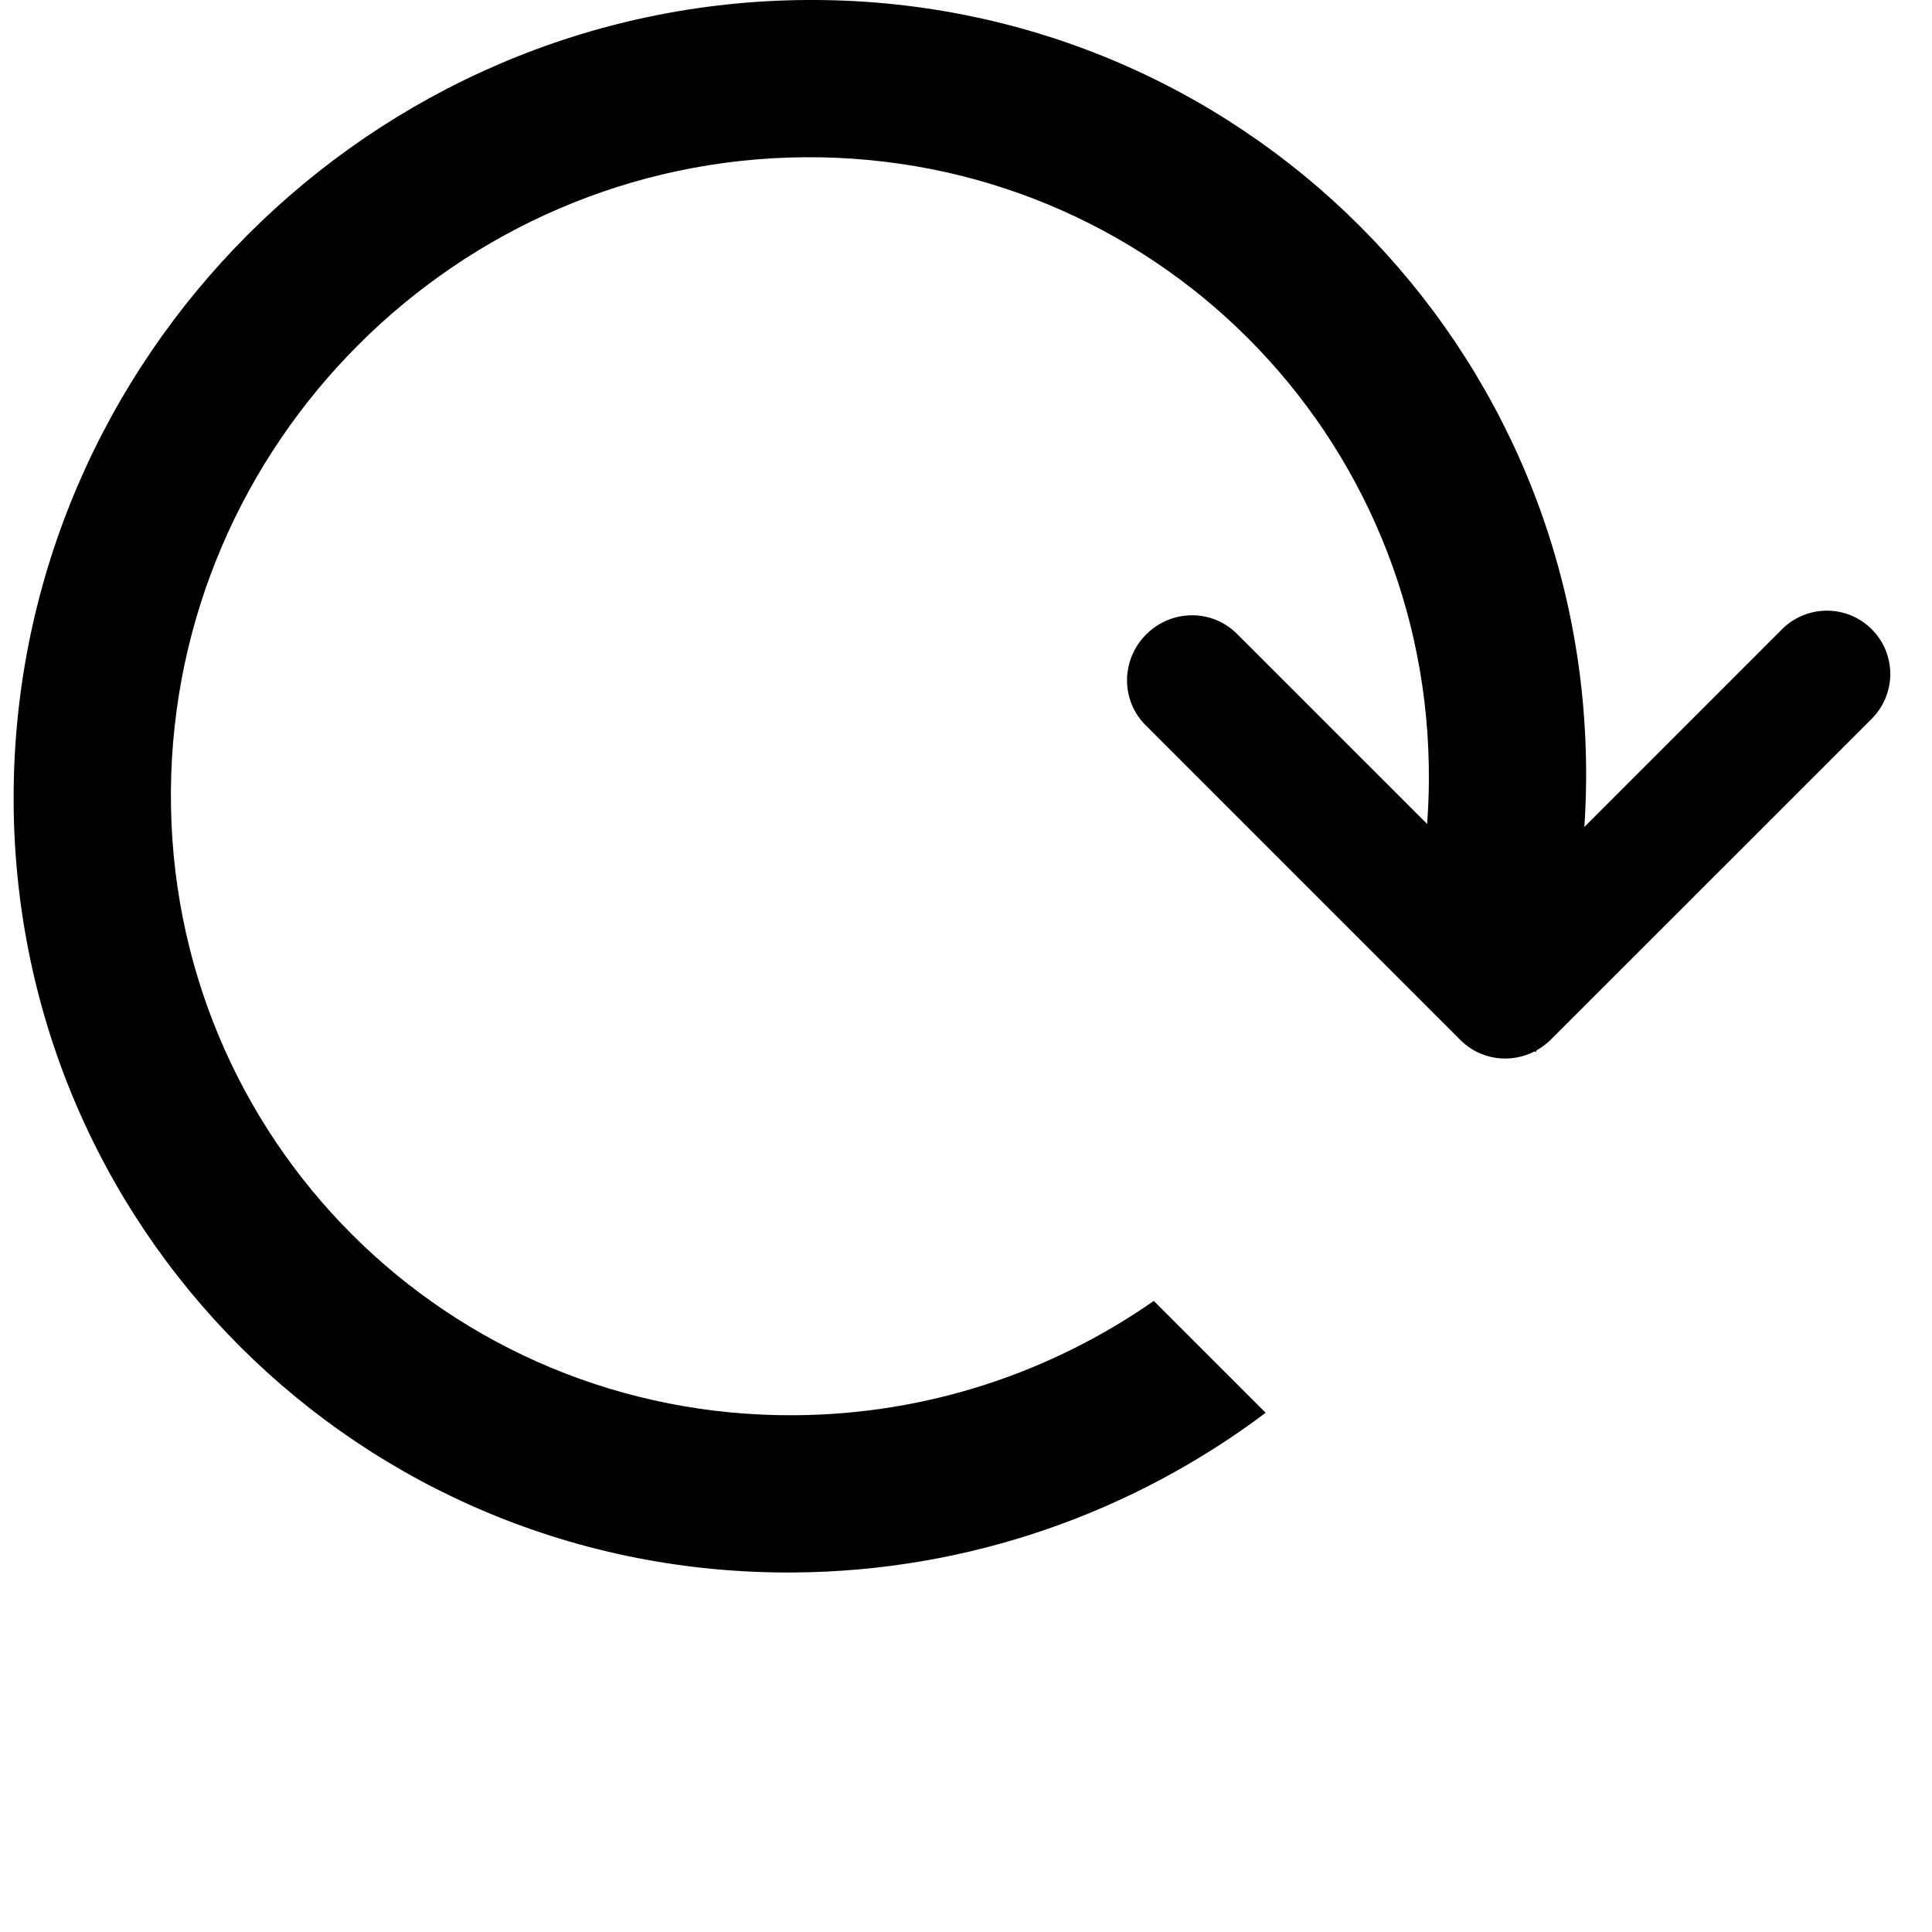
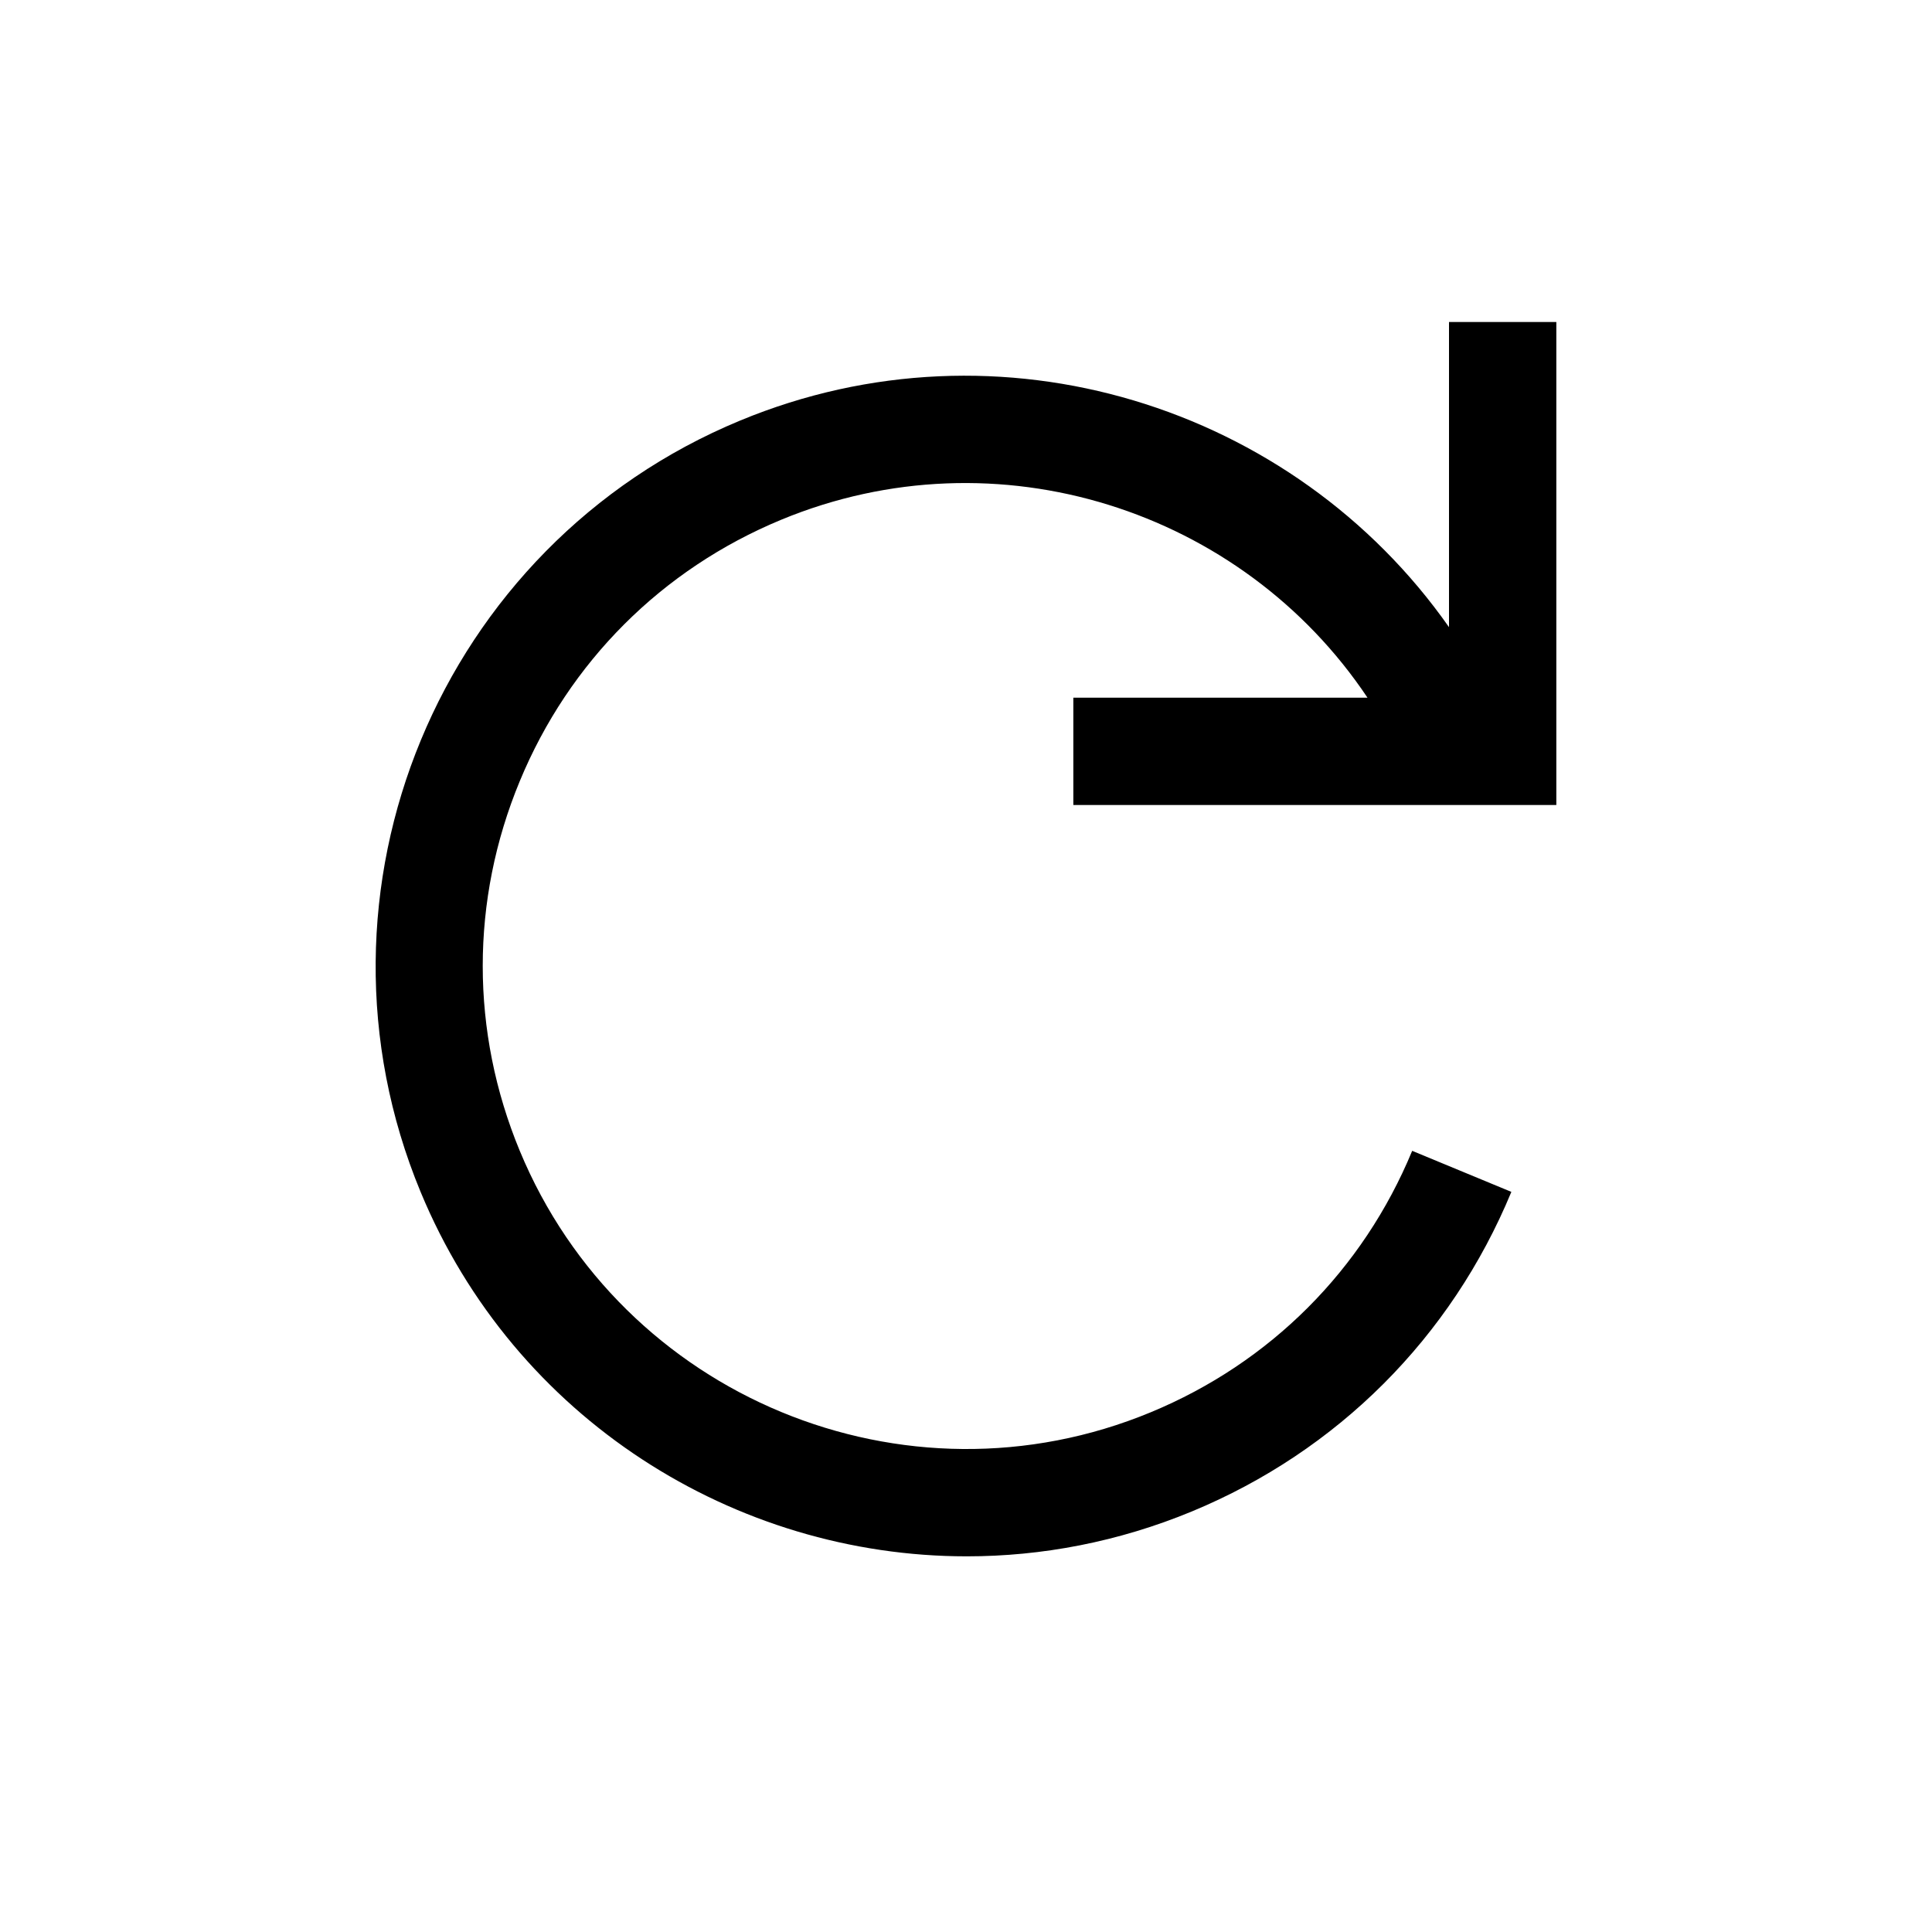
- <svg xmlns="http://www.w3.org/2000/svg" enable-background="new 0 0 141.732 141.732" height="141.732px" id="Livello_1" viewBox="0 0 141.732 141.732" width="141.732px" xml:space="preserve">
-   <g id="Livello_30">
-     <path d="M137.309,46.159c-1.814-1.814-4.762-1.812-6.582,0.006l-14.498,14.499c0.074-1.133,0.119-2.266,0.129-3.413   C116.593,25.4,90.962-0.233,59.108,0C27.253,0.237,1.238,26.251,1.001,58.107c-0.231,31.855,25.395,57.488,57.252,57.251   c12.941-0.096,24.919-4.447,34.597-11.715l-8.207-8.206c-7.488,5.217-16.553,8.313-26.305,8.385   c-25.485,0.187-45.987-20.316-45.8-45.8c0.188-25.485,21.002-46.296,46.486-46.486c25.483-0.187,45.987,20.317,45.799,45.801   c-0.008,1.048-0.055,2.083-0.129,3.109L90.735,46.491V46.49c-1.824-1.823-4.799-1.801-6.652,0.052   c-1.852,1.85-1.873,4.831-0.049,6.65l23.109,23.112c1.469,1.471,3.688,1.735,5.457,0.817l0.074,0.073   c0.021-0.049,0.035-0.096,0.051-0.144c0.385-0.215,0.742-0.478,1.064-0.803L137.3,52.74   C139.126,50.922,139.128,47.975,137.309,46.159" />
-   </g>
-   <g id="Livello_1_1_" />
+ <svg xmlns="http://www.w3.org/2000/svg" width="36" height="36" viewBox="0 0 36 36">
+   <path fill-rule="evenodd" d="M20,15 L29,15 L29,6 L27,6 L27,11.686 C24.105,7.561 18.633,5.83 13.79,7.837 C8.187,10.158 5.516,16.605 7.837,22.209 C9.59,26.441 13.696,29 18.015,29 C19.415,29 20.838,28.731 22.21,28.163 C24.925,27.038 27.039,24.923 28.162,22.209 L26.314,21.444 C25.396,23.665 23.666,25.395 21.444,26.315 C16.862,28.215 11.584,26.028 9.685,21.444 C8.765,19.223 8.765,16.776 9.685,14.556 C10.604,12.334 12.335,10.605 14.556,9.685 C18.584,8.017 23.145,9.504 25.481,13 L20,13 L20,15 Z" />
</svg>
